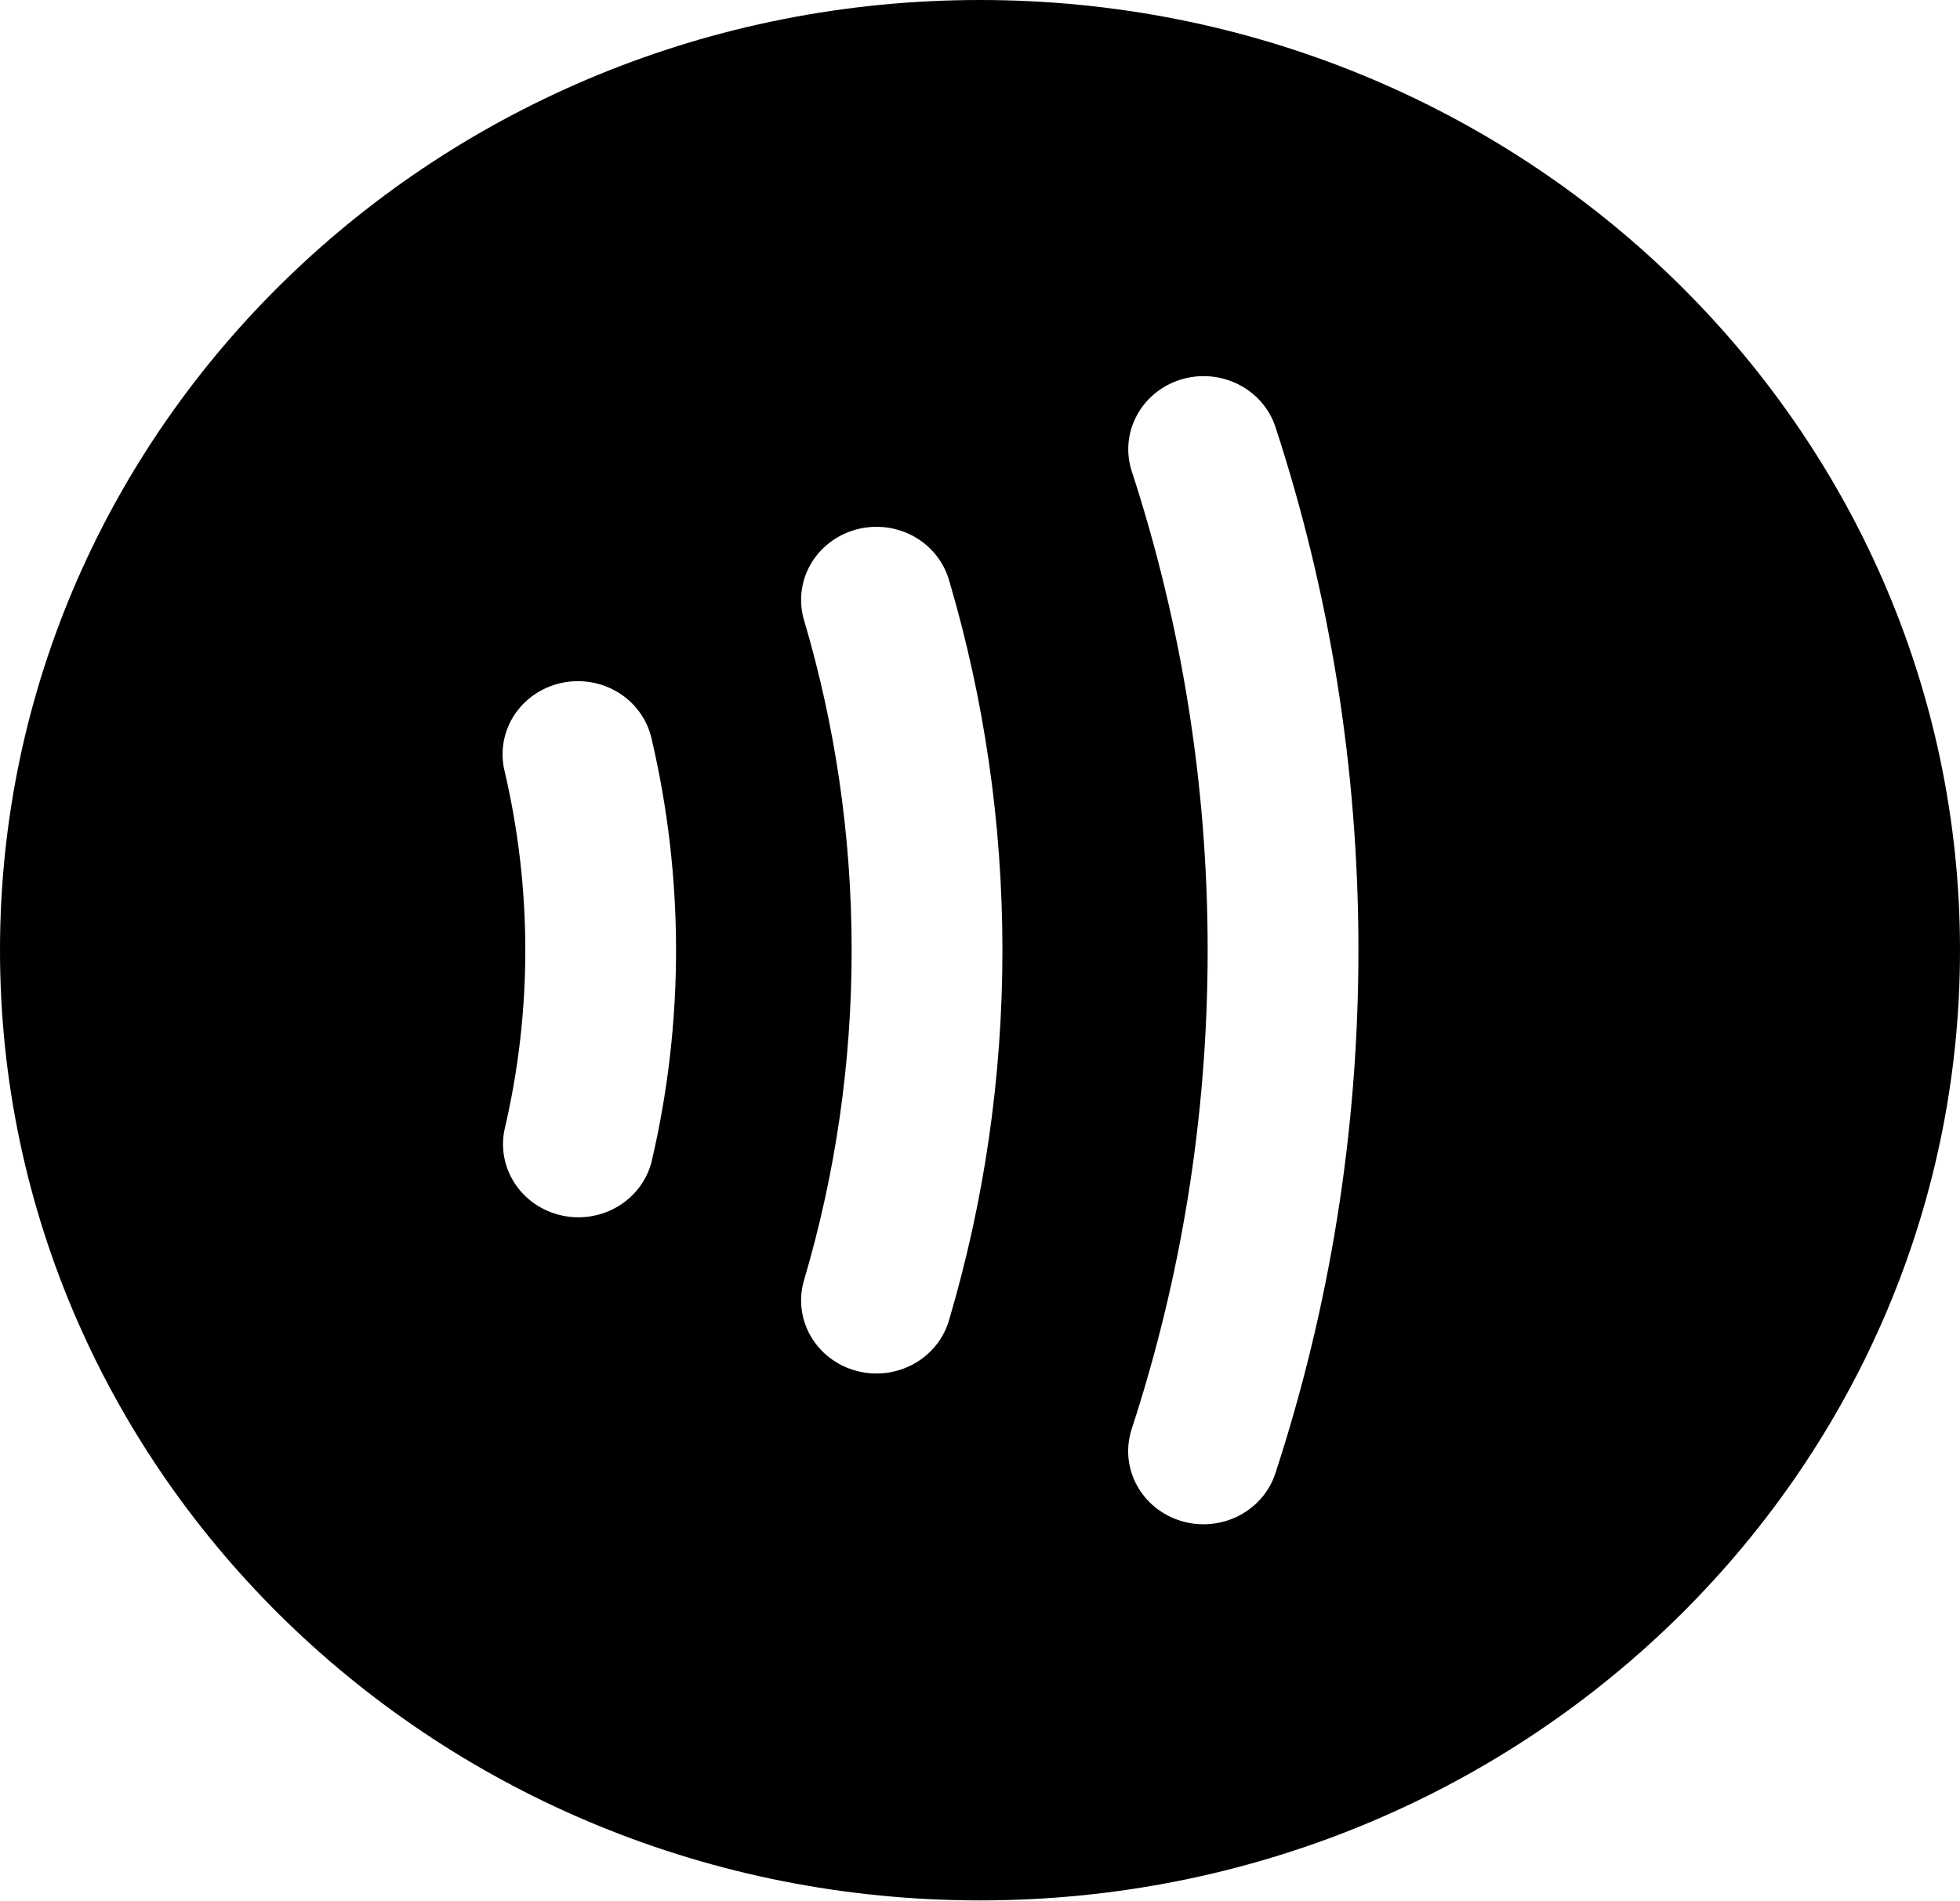
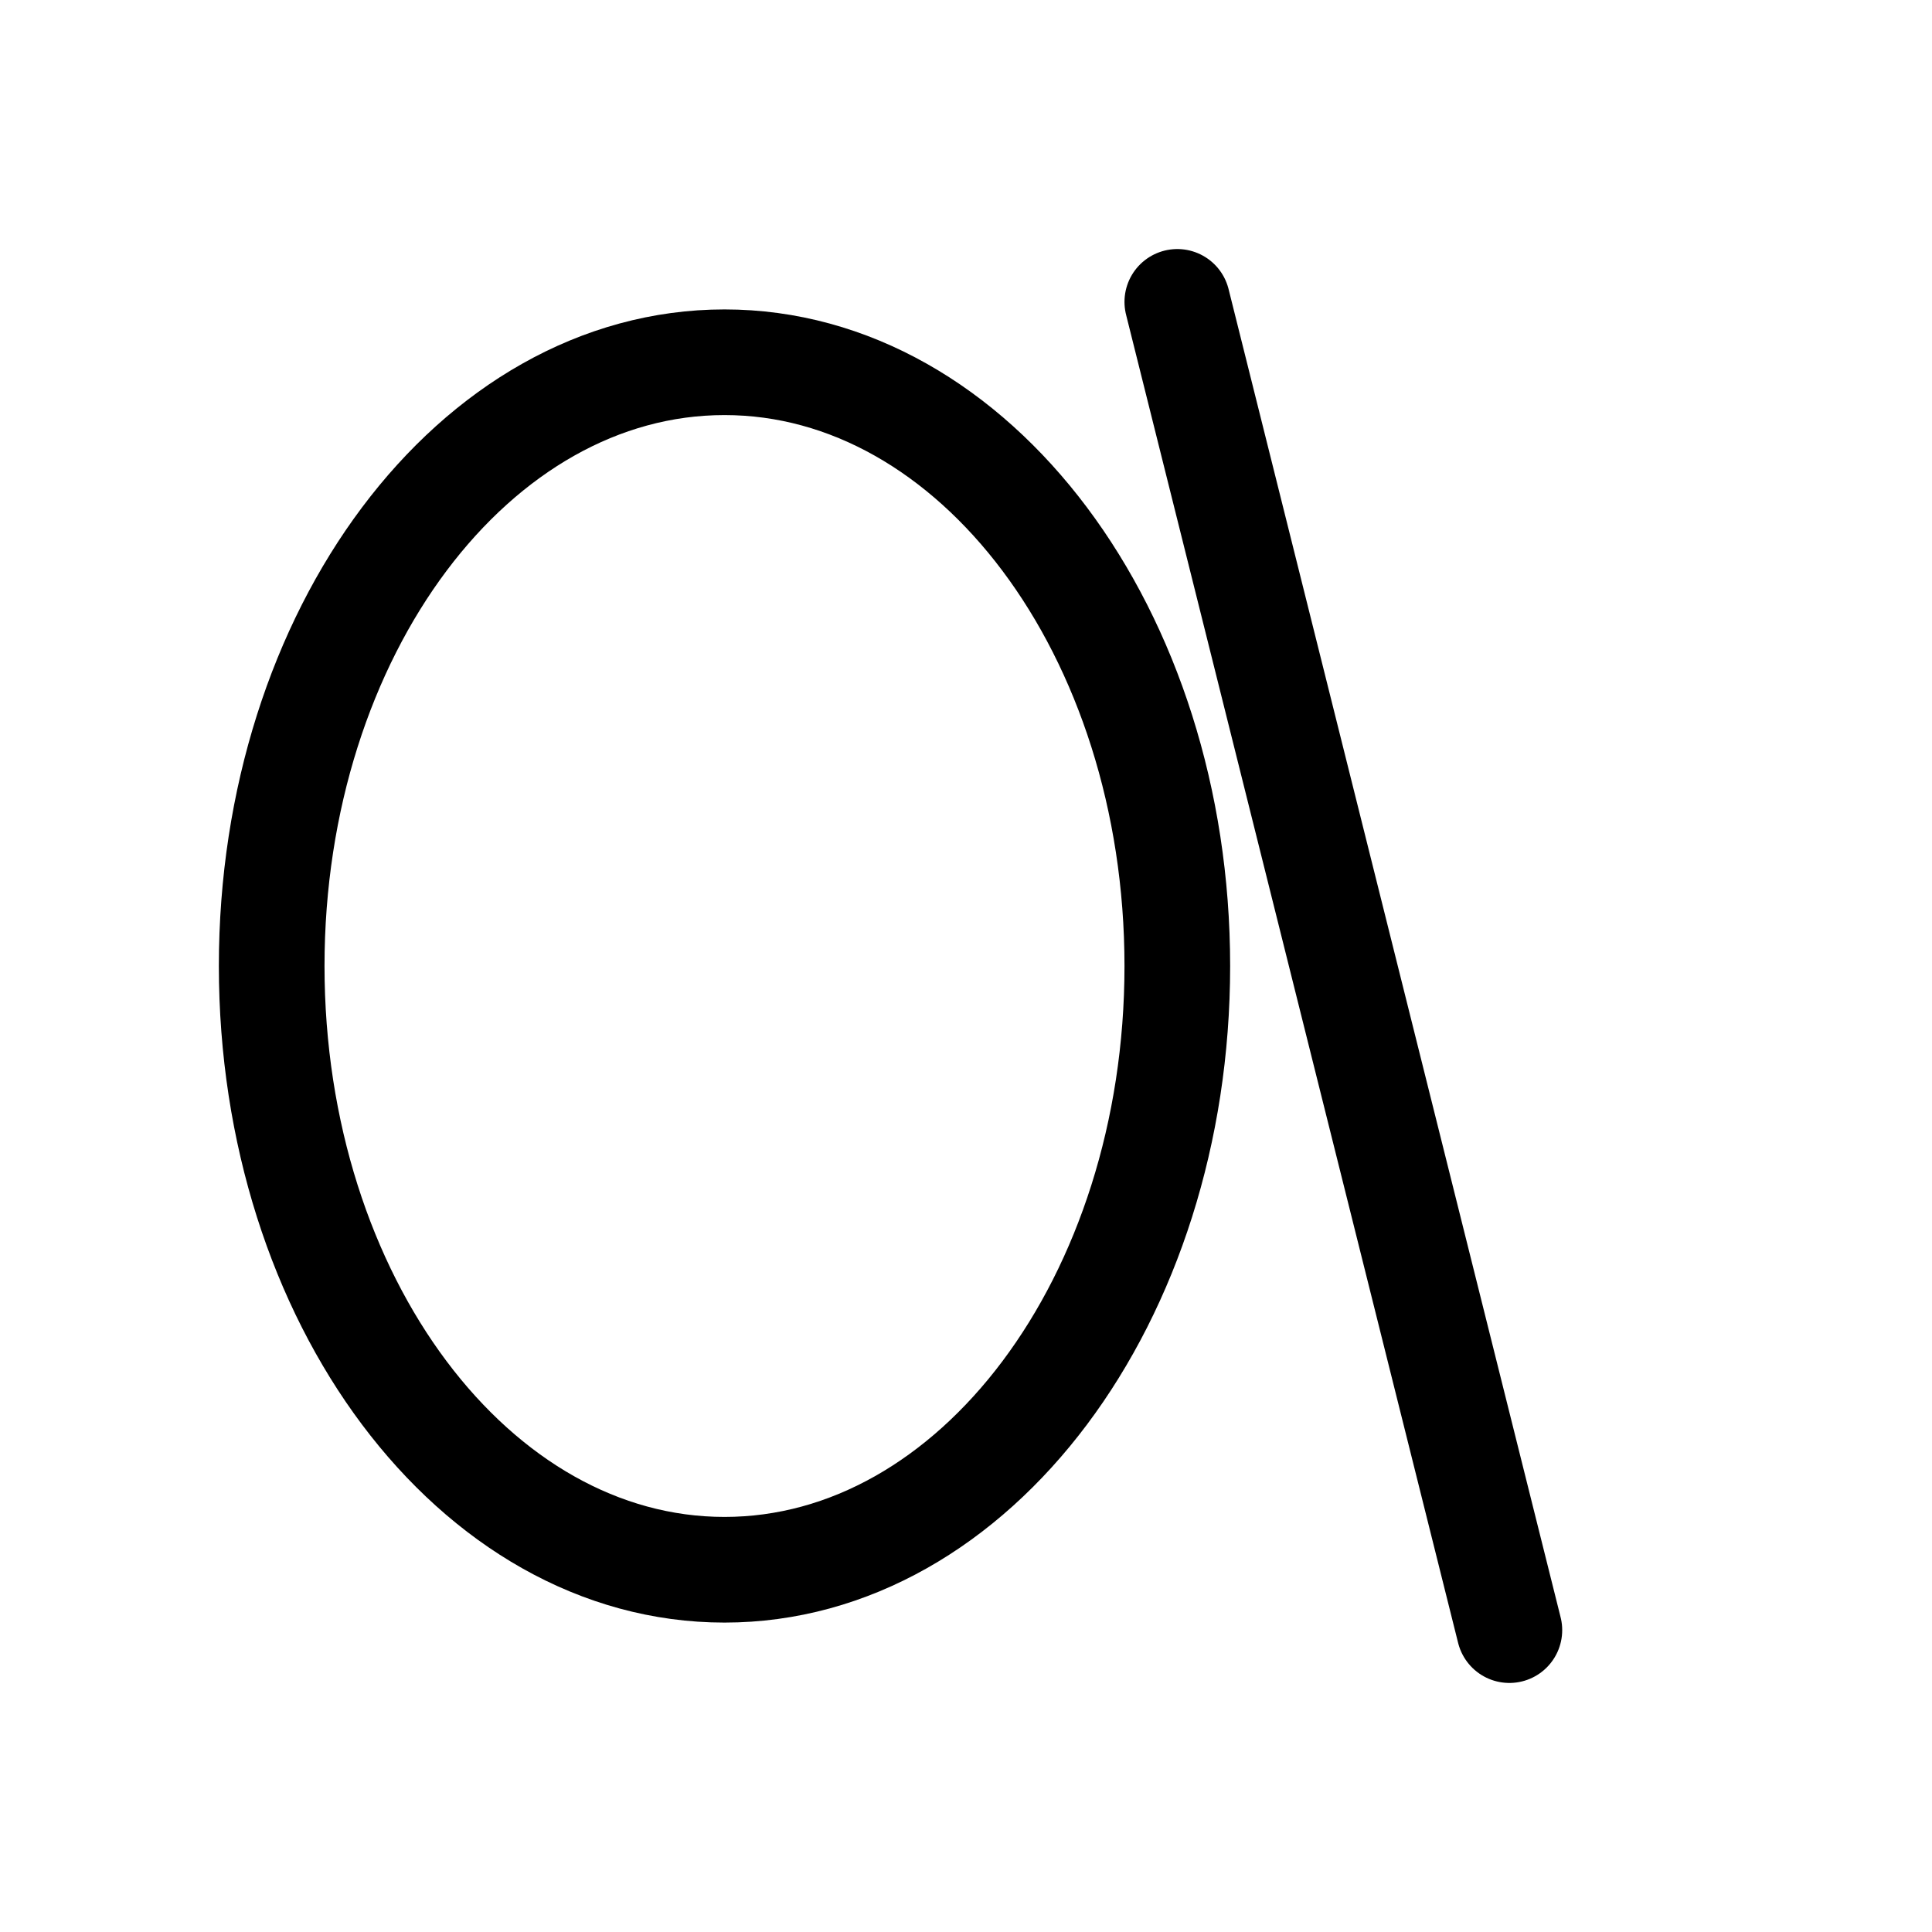
- <svg xmlns="http://www.w3.org/2000/svg" width="66" height="64" viewBox="0 0 66 64" fill="none">
-   <path d="M0 32C0 14.326 14.774 0 33 0C51.226 0 66 14.326 66 32C66 49.674 51.226 64 33 64C14.774 64 0 49.674 0 32ZM42.951 14.385C42.747 13.763 42.297 13.244 41.7 12.944C41.102 12.643 40.406 12.585 39.764 12.782C39.122 12.979 38.588 13.415 38.278 13.995C37.967 14.574 37.907 15.25 38.111 15.872C39.769 20.959 40.666 26.375 40.666 32C40.666 37.625 39.769 43.044 38.107 48.128C38.007 48.436 37.97 48.761 37.998 49.083C38.027 49.405 38.121 49.718 38.274 50.005C38.428 50.292 38.638 50.547 38.893 50.755C39.148 50.963 39.443 51.12 39.761 51.218C40.079 51.316 40.413 51.352 40.745 51.324C41.077 51.296 41.401 51.205 41.697 51.056C41.992 50.907 42.255 50.704 42.47 50.456C42.684 50.209 42.847 49.923 42.947 49.615C44.765 44.055 45.743 38.134 45.743 32C45.743 25.863 44.768 19.945 42.951 14.385ZM31.968 19.574C31.881 19.258 31.731 18.961 31.525 18.702C31.319 18.442 31.062 18.225 30.768 18.063C30.475 17.901 30.151 17.798 29.816 17.759C29.481 17.72 29.141 17.746 28.816 17.836C28.491 17.926 28.189 18.078 27.925 18.283C27.662 18.488 27.443 18.741 27.282 19.029C27.121 19.317 27.021 19.633 26.988 19.959C26.954 20.285 26.988 20.613 27.087 20.926C28.123 24.441 28.678 28.157 28.678 32C28.678 35.84 28.123 39.555 27.087 43.07C26.988 43.383 26.954 43.712 26.988 44.038C27.021 44.364 27.121 44.68 27.282 44.968C27.443 45.255 27.662 45.509 27.925 45.714C28.189 45.919 28.491 46.071 28.816 46.16C29.141 46.25 29.481 46.277 29.816 46.238C30.151 46.199 30.475 46.095 30.768 45.933C31.062 45.772 31.319 45.554 31.525 45.295C31.731 45.036 31.881 44.739 31.968 44.423C33.132 40.474 33.755 36.306 33.755 32C33.755 27.694 33.132 23.526 31.968 19.574ZM18.896 23.001C18.571 23.073 18.264 23.206 17.992 23.393C17.72 23.581 17.488 23.818 17.311 24.092C17.134 24.366 17.014 24.672 16.959 24.99C16.903 25.309 16.913 25.636 16.987 25.951C17.923 29.934 17.923 34.069 16.987 38.052C16.858 38.681 16.987 39.334 17.347 39.872C17.706 40.41 18.268 40.791 18.913 40.933C19.558 41.076 20.235 40.968 20.799 40.635C21.363 40.301 21.771 39.766 21.936 39.145C23.041 34.442 23.041 29.558 21.936 24.855C21.862 24.54 21.724 24.241 21.532 23.978C21.339 23.714 21.095 23.489 20.812 23.317C20.53 23.145 20.215 23.028 19.887 22.974C19.558 22.92 19.221 22.929 18.896 23.001Z" fill="black" />
+ <svg xmlns="http://www.w3.org/2000/svg" viewBox="0 0 128 128" width="128" height="128">
+   <ellipse cx="48" cy="64" rx="30" ry="40" fill="none" stroke="currentColor" stroke-width="7" stroke-linecap="round" />
+   <line x1="78" y1="20" x2="100" y2="108" stroke="currentColor" stroke-width="7" stroke-linecap="round" />
</svg>
